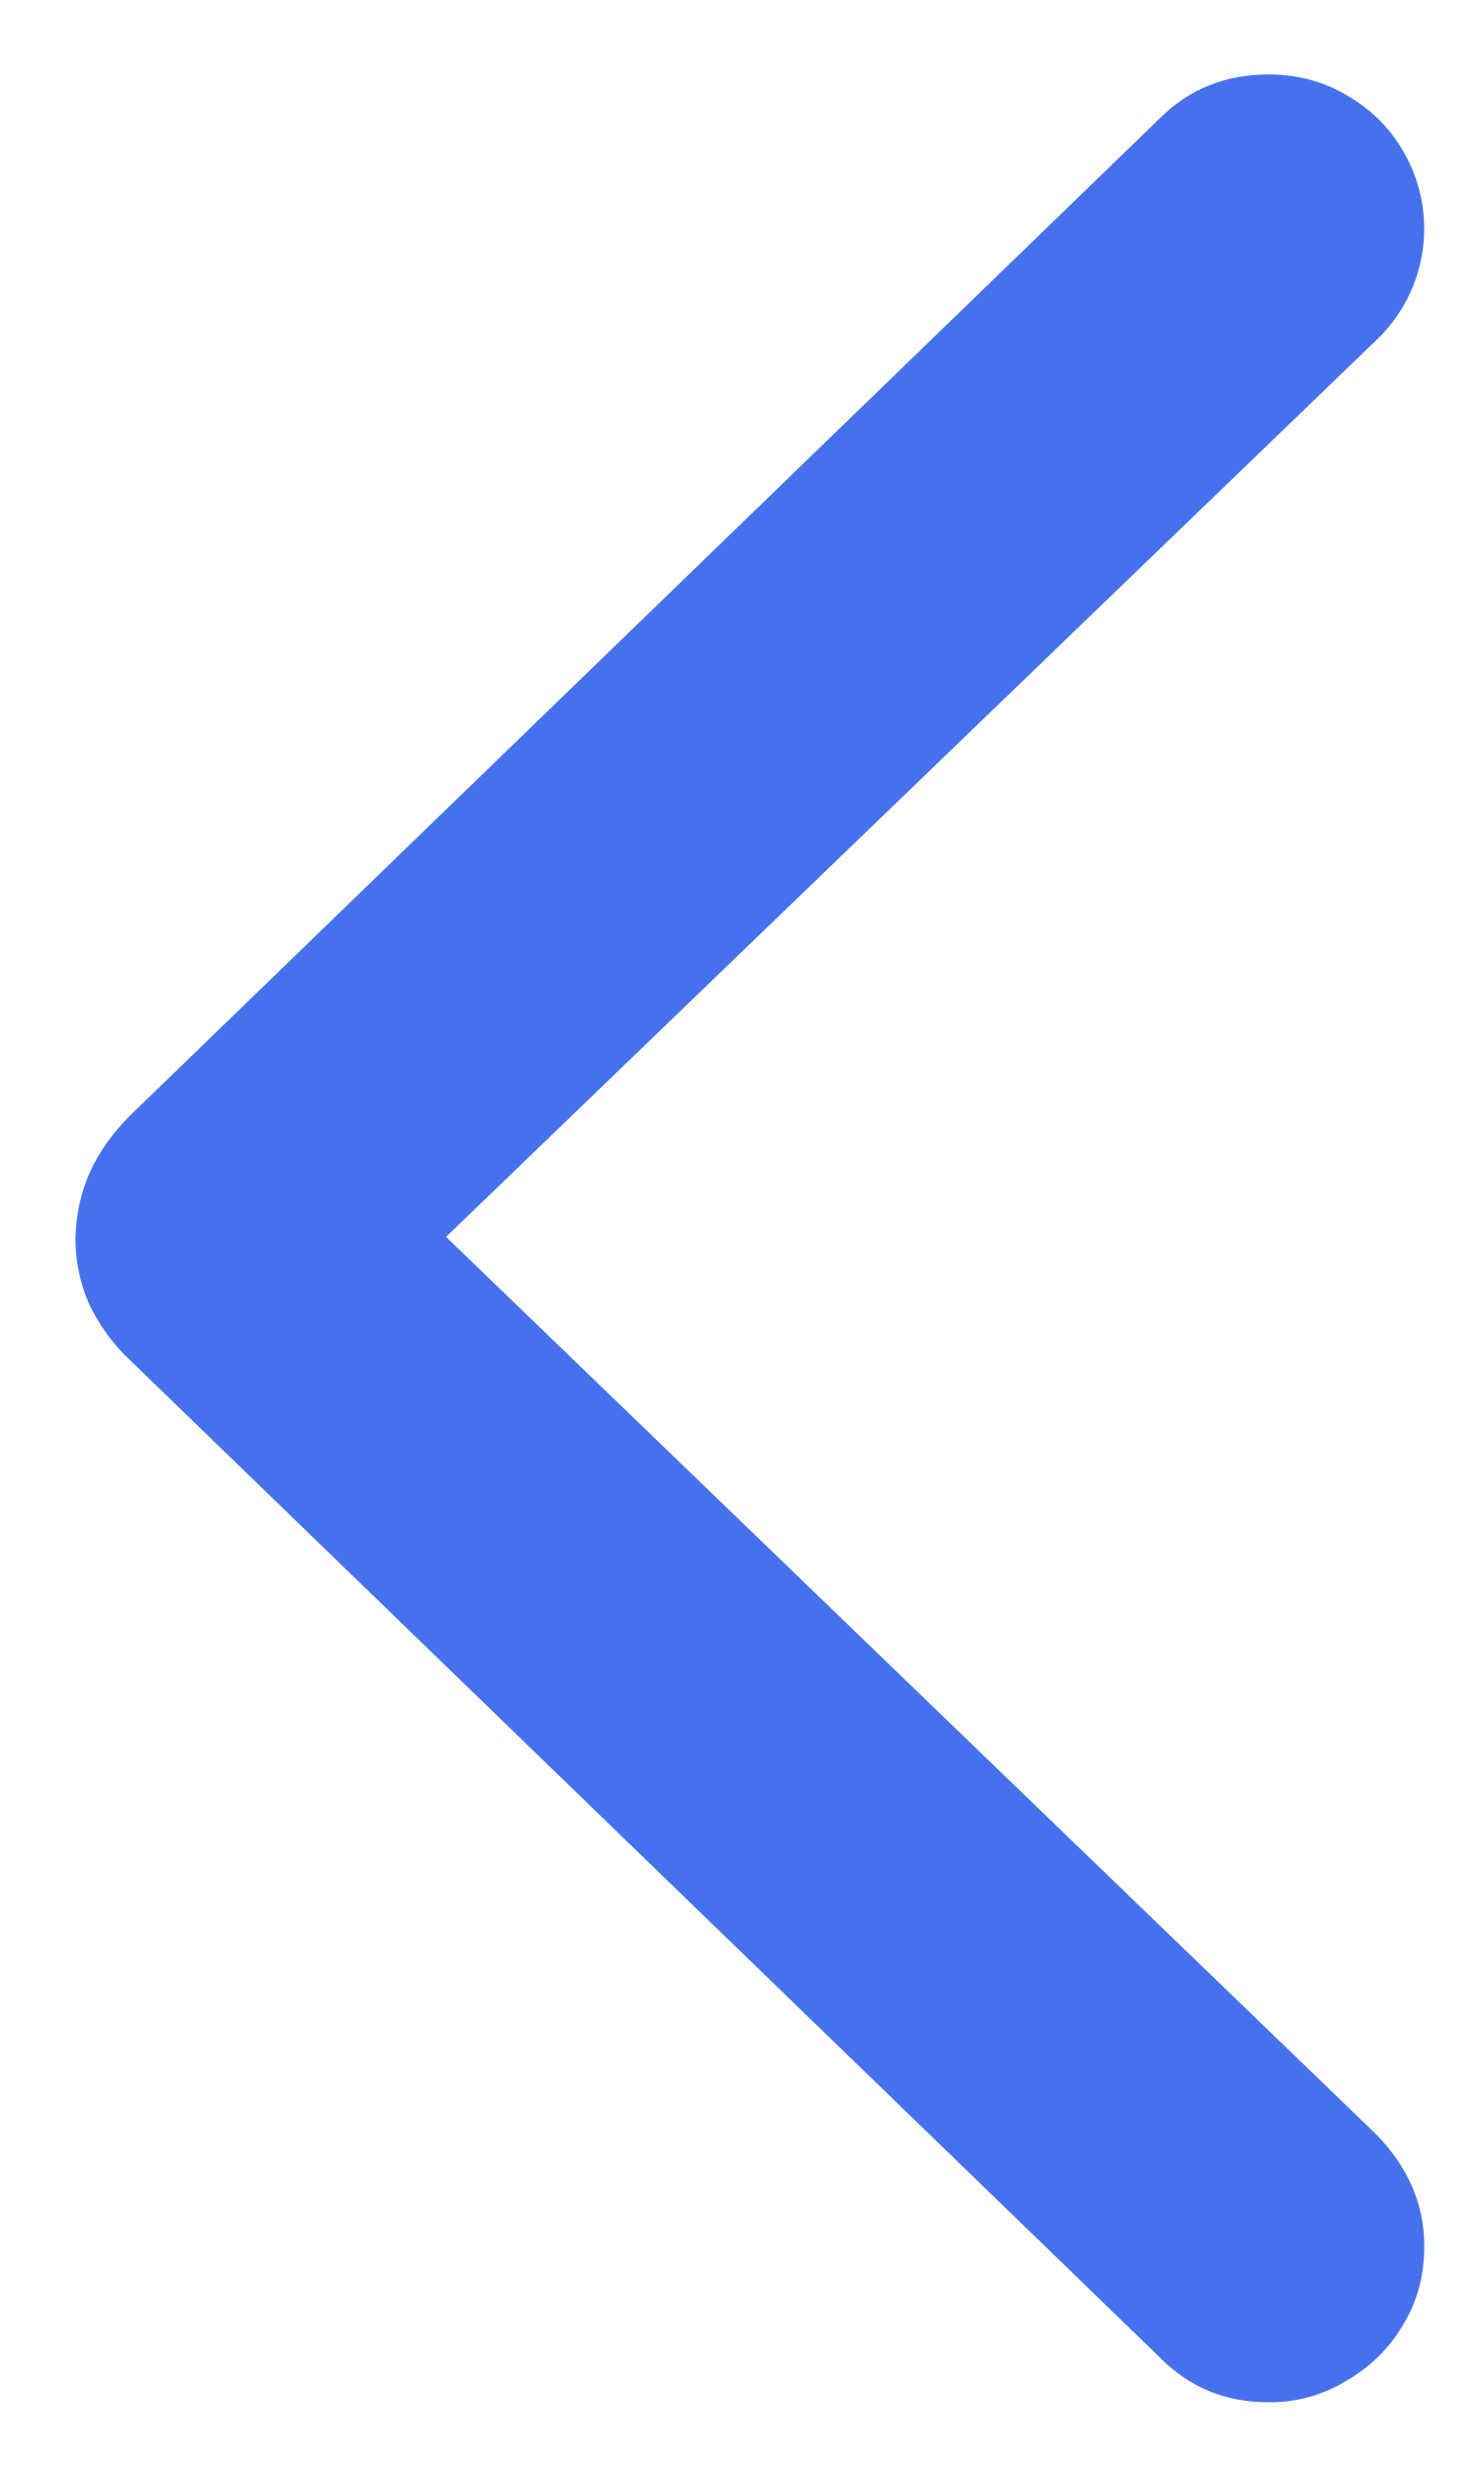
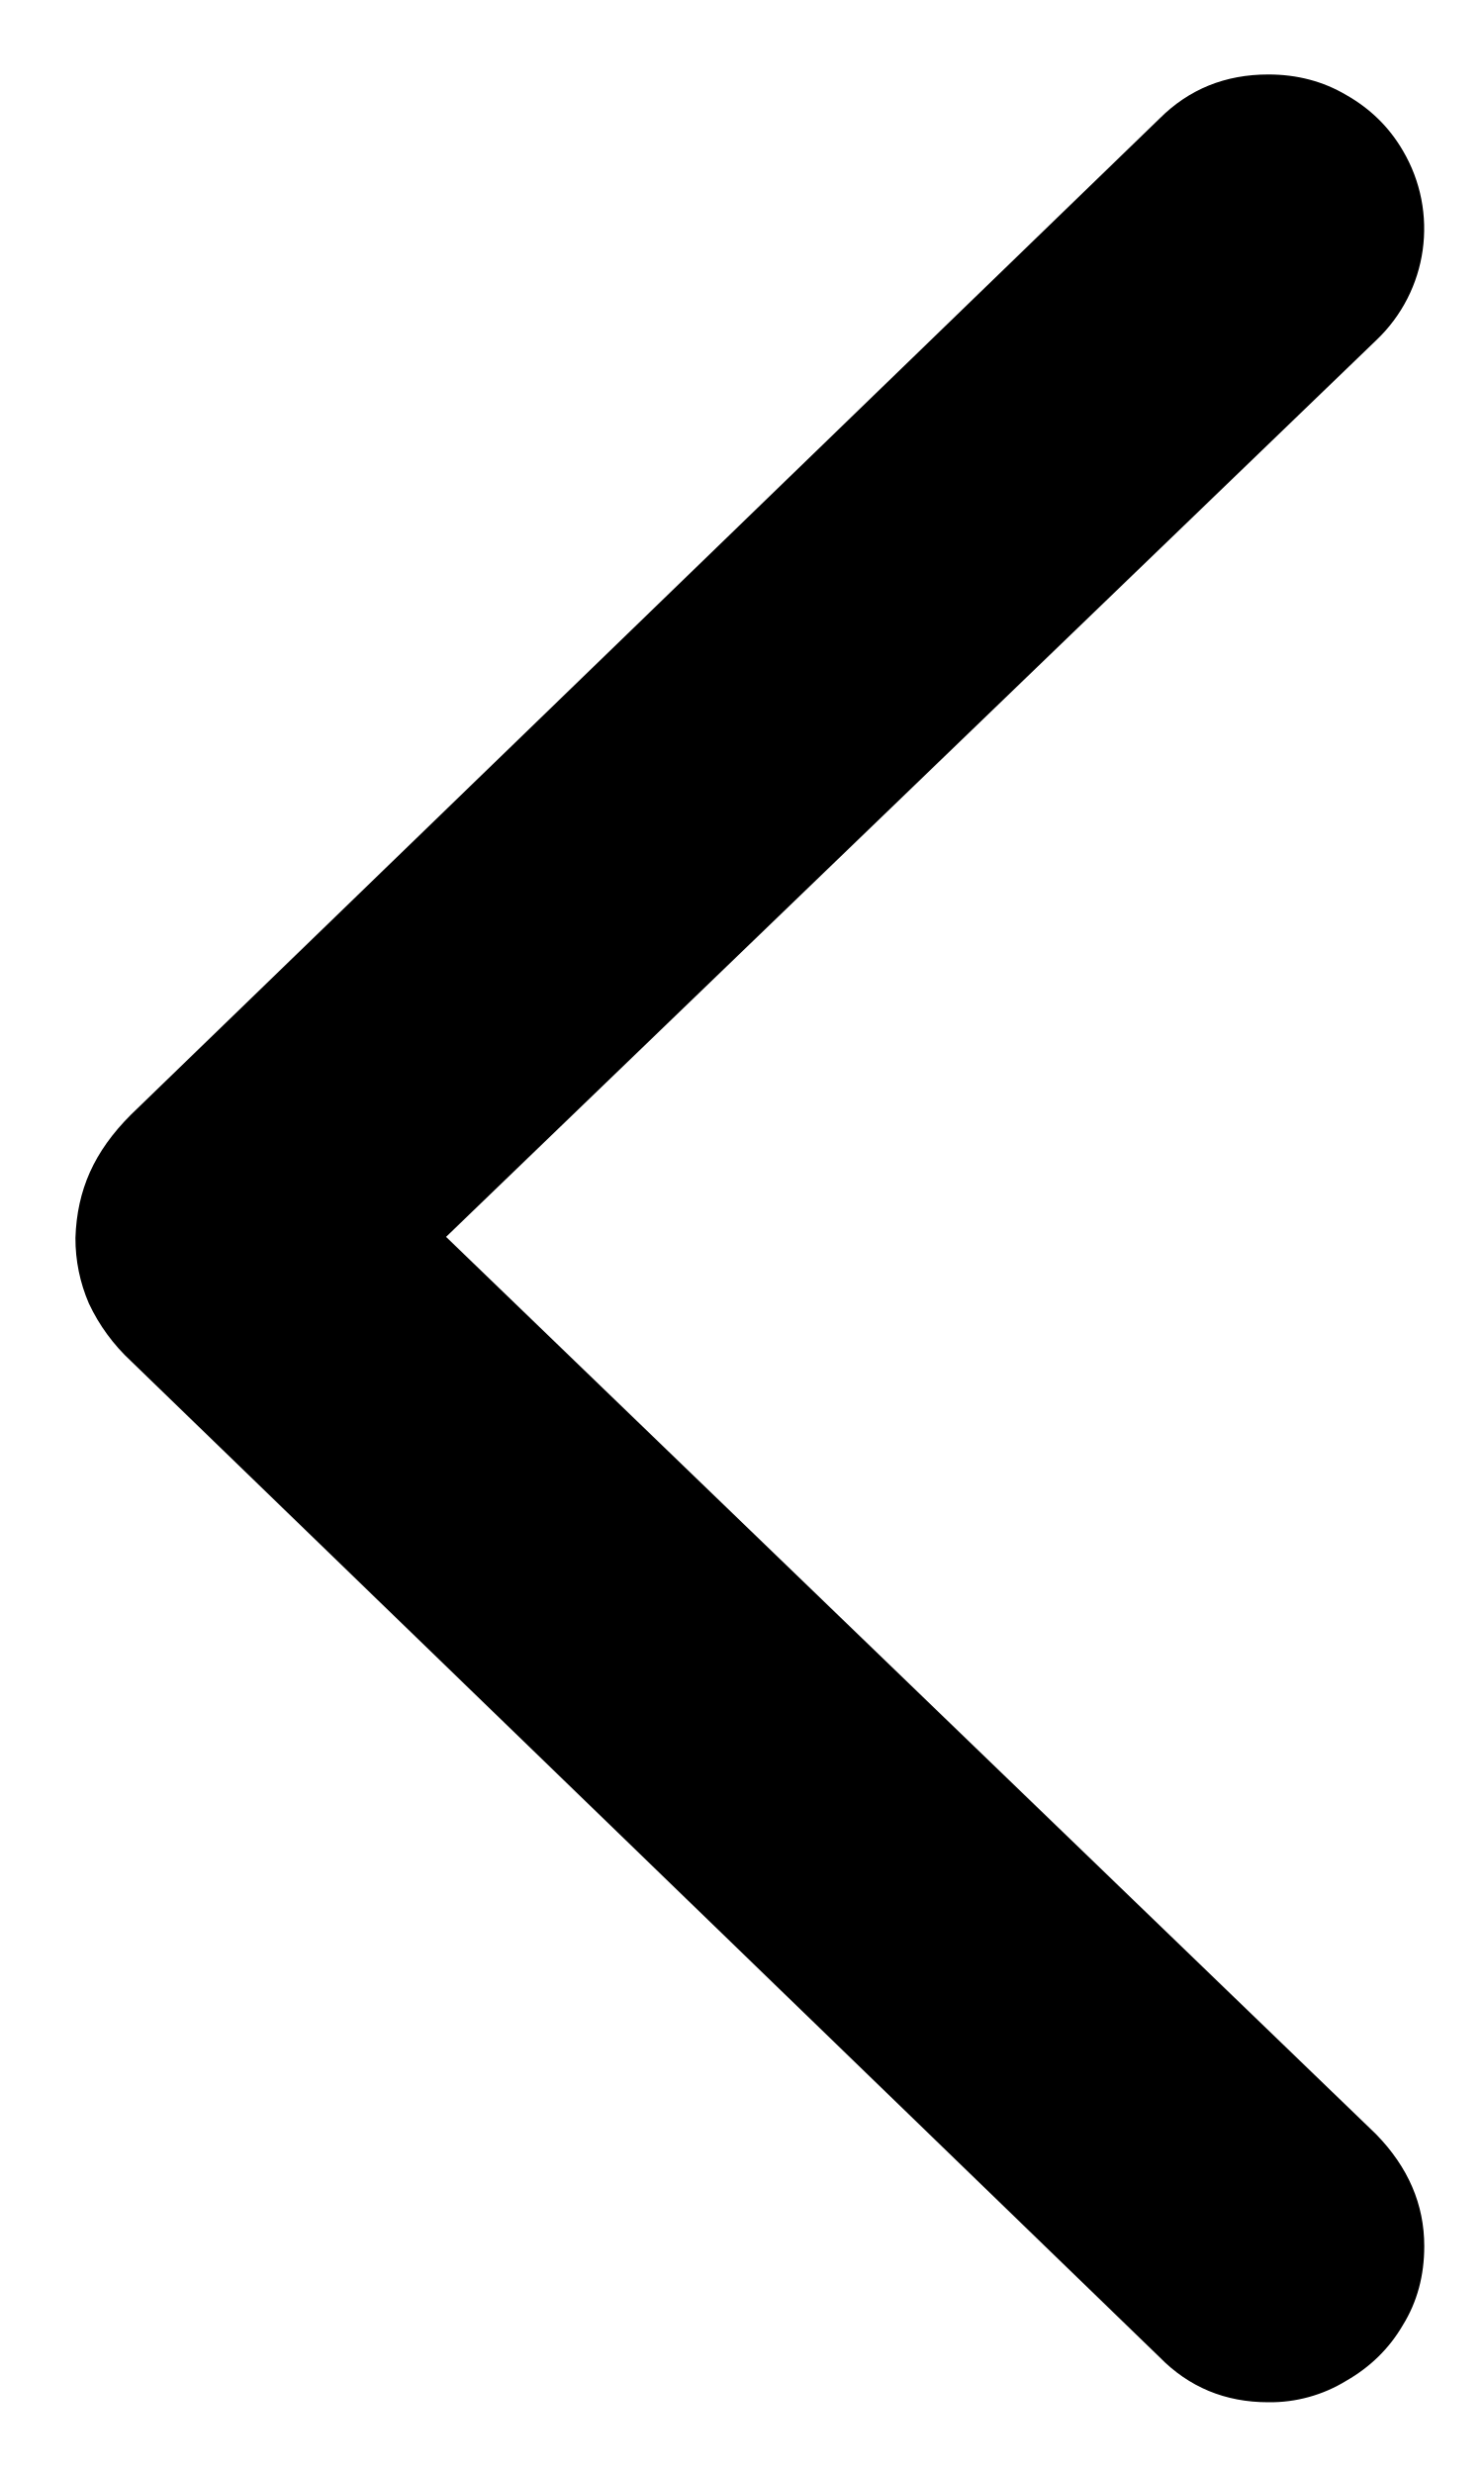
<svg xmlns="http://www.w3.org/2000/svg" width="12" height="20" viewBox="0 0 12 20" fill="none">
-   <path d="M.61 10.007c.006-.194.045-.37.117-.531.072-.16.182-.316.332-.465L9.376.959c.238-.238.531-.357.88-.357.232 0 .443.055.63.166.194.11.347.26.457.448a1.242 1.242 0 0 1-.216 1.536l-7.52 7.247 7.52 7.254c.26.266.39.568.39.905 0 .238-.057.451-.174.64-.11.188-.263.337-.456.448a1.176 1.176 0 0 1-.631.174c-.349 0-.642-.122-.88-.365l-8.317-8.052a1.514 1.514 0 0 1-.34-.465 1.322 1.322 0 0 1-.109-.531z" fill="#4572EC" />
+   <path d="M.61 10.007c.006-.194.045-.37.117-.531.072-.16.182-.316.332-.465L9.376.959c.238-.238.531-.357.88-.357.232 0 .443.055.63.166.194.11.347.26.457.448a1.242 1.242 0 0 1-.216 1.536l-7.52 7.247 7.52 7.254c.26.266.39.568.39.905 0 .238-.057.451-.174.64-.11.188-.263.337-.456.448a1.176 1.176 0 0 1-.631.174c-.349 0-.642-.122-.88-.365l-8.317-8.052a1.514 1.514 0 0 1-.34-.465 1.322 1.322 0 0 1-.109-.531z" fill="currentColor" />
</svg>
